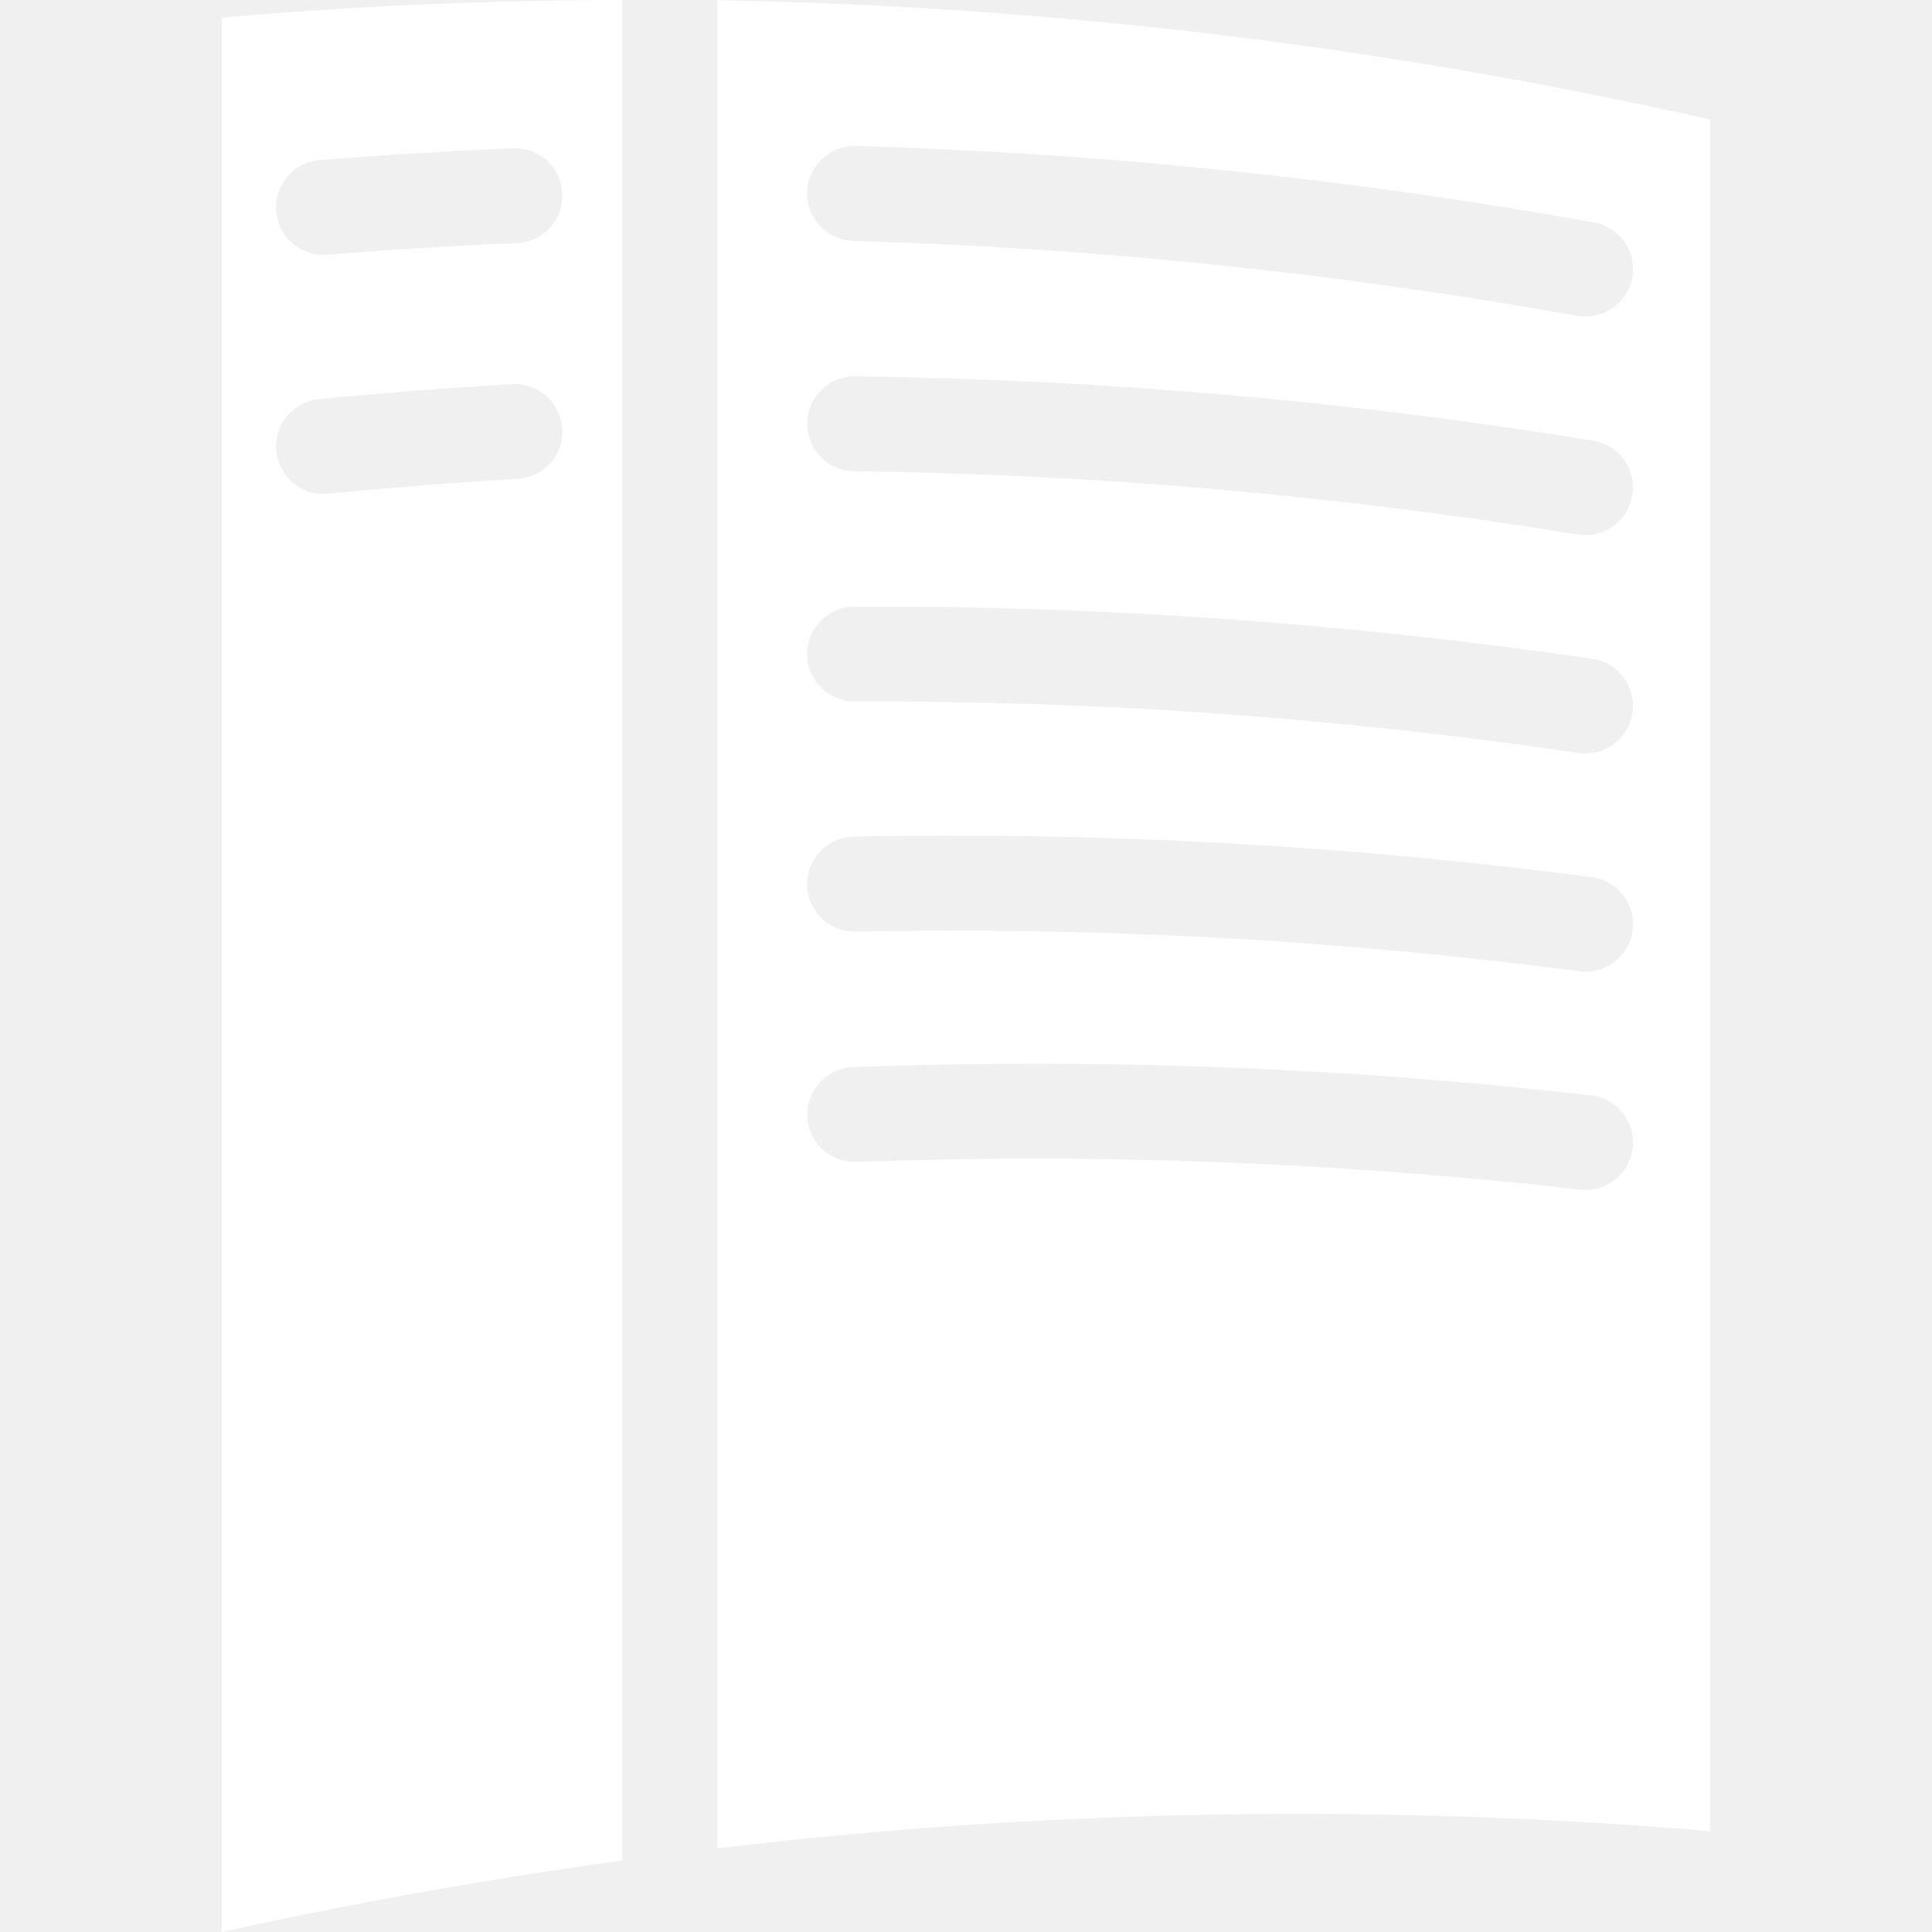
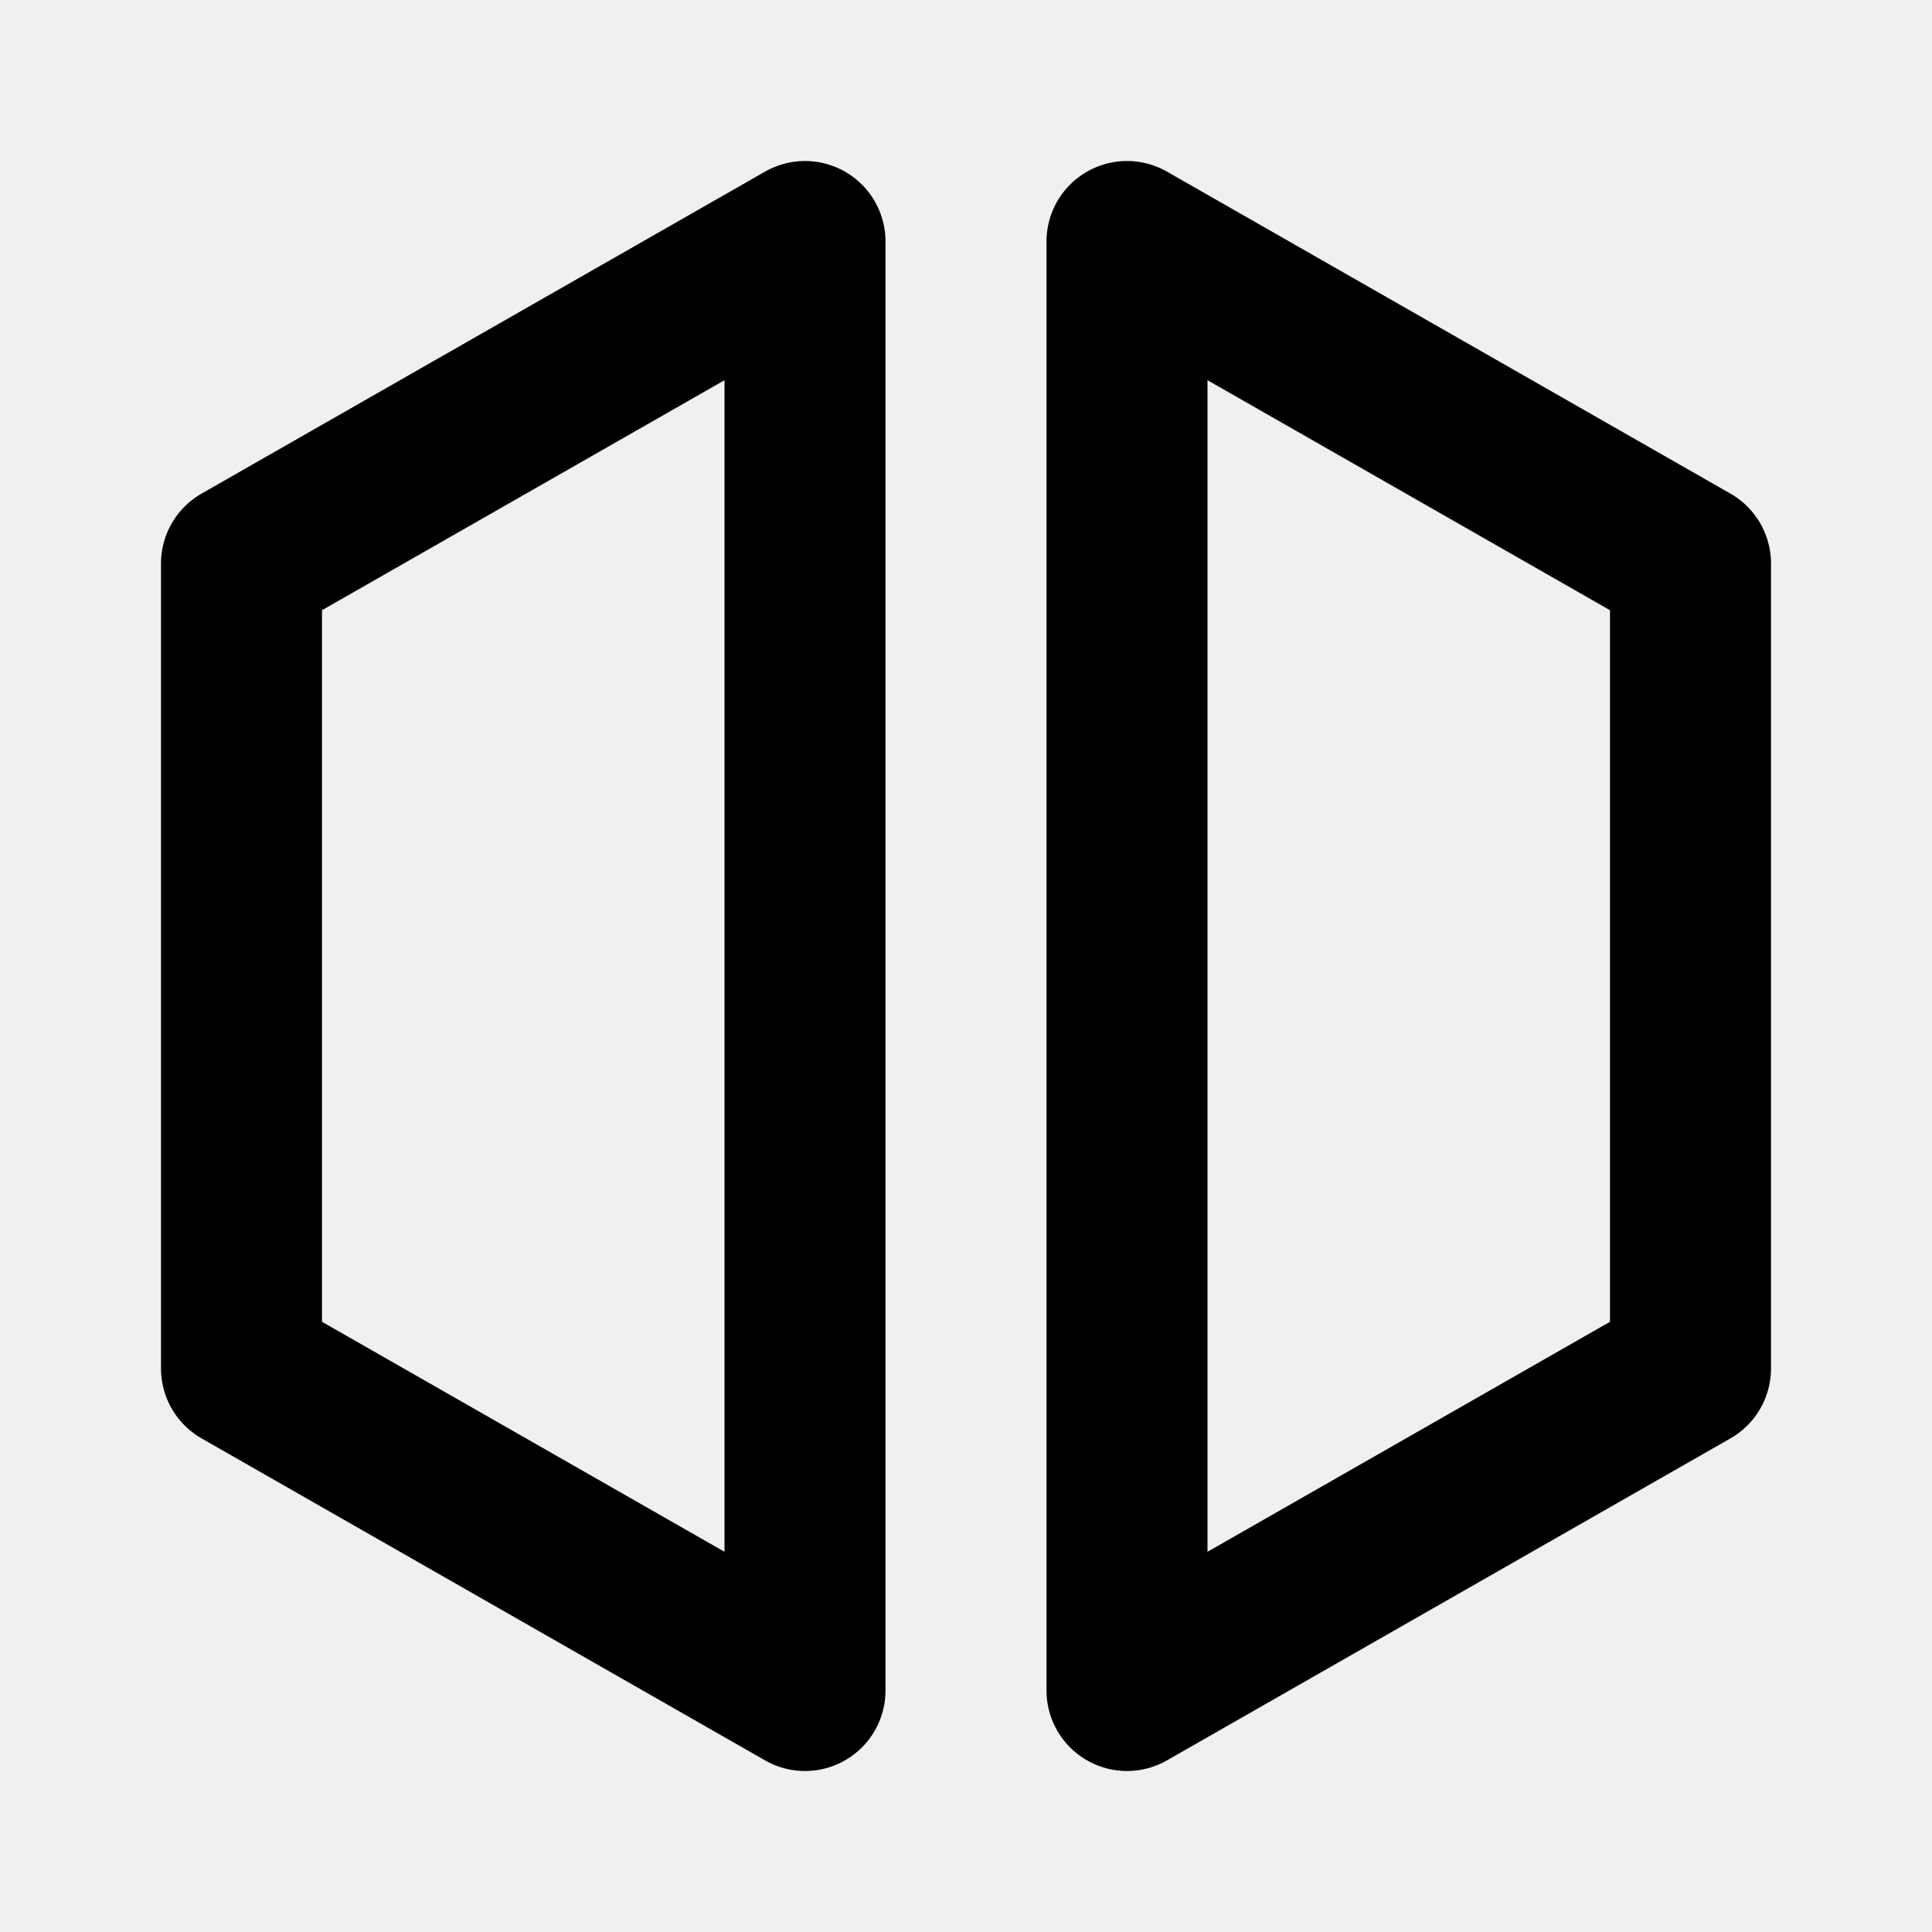
<svg xmlns="http://www.w3.org/2000/svg" width="32" height="32" viewBox="0 0 24 24">
-   <path fill="#ffffff" d="M7.732 0a59 59 0 0 0-4.977.218V24a63 63 0 0 1 3.619-.687q.255-.041.509-.078q.323-.05.644-.096l.205-.03zm1.18.003V22.96a61 61 0 0 1 12.333-.213V1.485A61 61 0 0 0 8.912.003m1.707 1.81h.015c3.06.088 6.125.404 9.167.95a.59.59 0 0 1 .476.686a.59.59 0 0 1-.569.484a.6.6 0 0 1-.116-.009a60.6 60.6 0 0 0-8.992-.931a.59.59 0 0 1-.573-.607a.59.59 0 0 1 .592-.572zm-4.212.028a.59.59 0 0 1 .578.565a.59.59 0 0 1-.564.614a60 60 0 0 0-2.355.144l-.04.002a.59.59 0 0 1-.595-.542a.59.59 0 0 1 .54-.635q1.2-.097 2.401-.148zm4.202 2.834h.015a61.6 61.6 0 0 1 9.167.8a.59.59 0 0 1 .488.677a.59.59 0 0 1-.602.494l-.076-.006a60.4 60.4 0 0 0-8.99-.786a.59.59 0 0 1-.584-.596a.59.59 0 0 1 .582-.583m-4.211.097a.59.59 0 0 1 .587.555a.59.59 0 0 1-.554.622q-1.18.069-2.356.184l-.04.003a.59.59 0 0 1-.603-.533a.59.59 0 0 1 .53-.644q1.2-.117 2.4-.187zM10.6 7.535h.015c3.06-.013 6.125.204 9.167.65a.59.59 0 0 1 .498.67a.59.59 0 0 1-.593.504l-.076-.006a60 60 0 0 0-8.992-.638a.59.59 0 0 1-.592-.588a.59.59 0 0 1 .573-.592m1.153 2.846a61 61 0 0 1 8.02.515a.59.59 0 0 1 .509.66a.59.59 0 0 1-.586.514l-.076-.005a60 60 0 0 0-8.99-.492a.59.59 0 0 1-.603-.577a.59.59 0 0 1 .578-.603q.573-.012 1.148-.012m1.139 2.832a61 61 0 0 1 6.871.394a.59.59 0 0 1 .52.652a.59.59 0 0 1-.577.523l-.076-.004a60 60 0 0 0-8.991-.344a.59.59 0 0 1-.61-.568a.59.59 0 0 1 .567-.611q1.147-.042 2.296-.042" />
+   <path fill="none" stroke="currentColor" stroke-linecap="round" stroke-linejoin="round" stroke-width="2" d="M3 7v10l7 4V3zm18 0v10l-7 4V3z" />
</svg>
